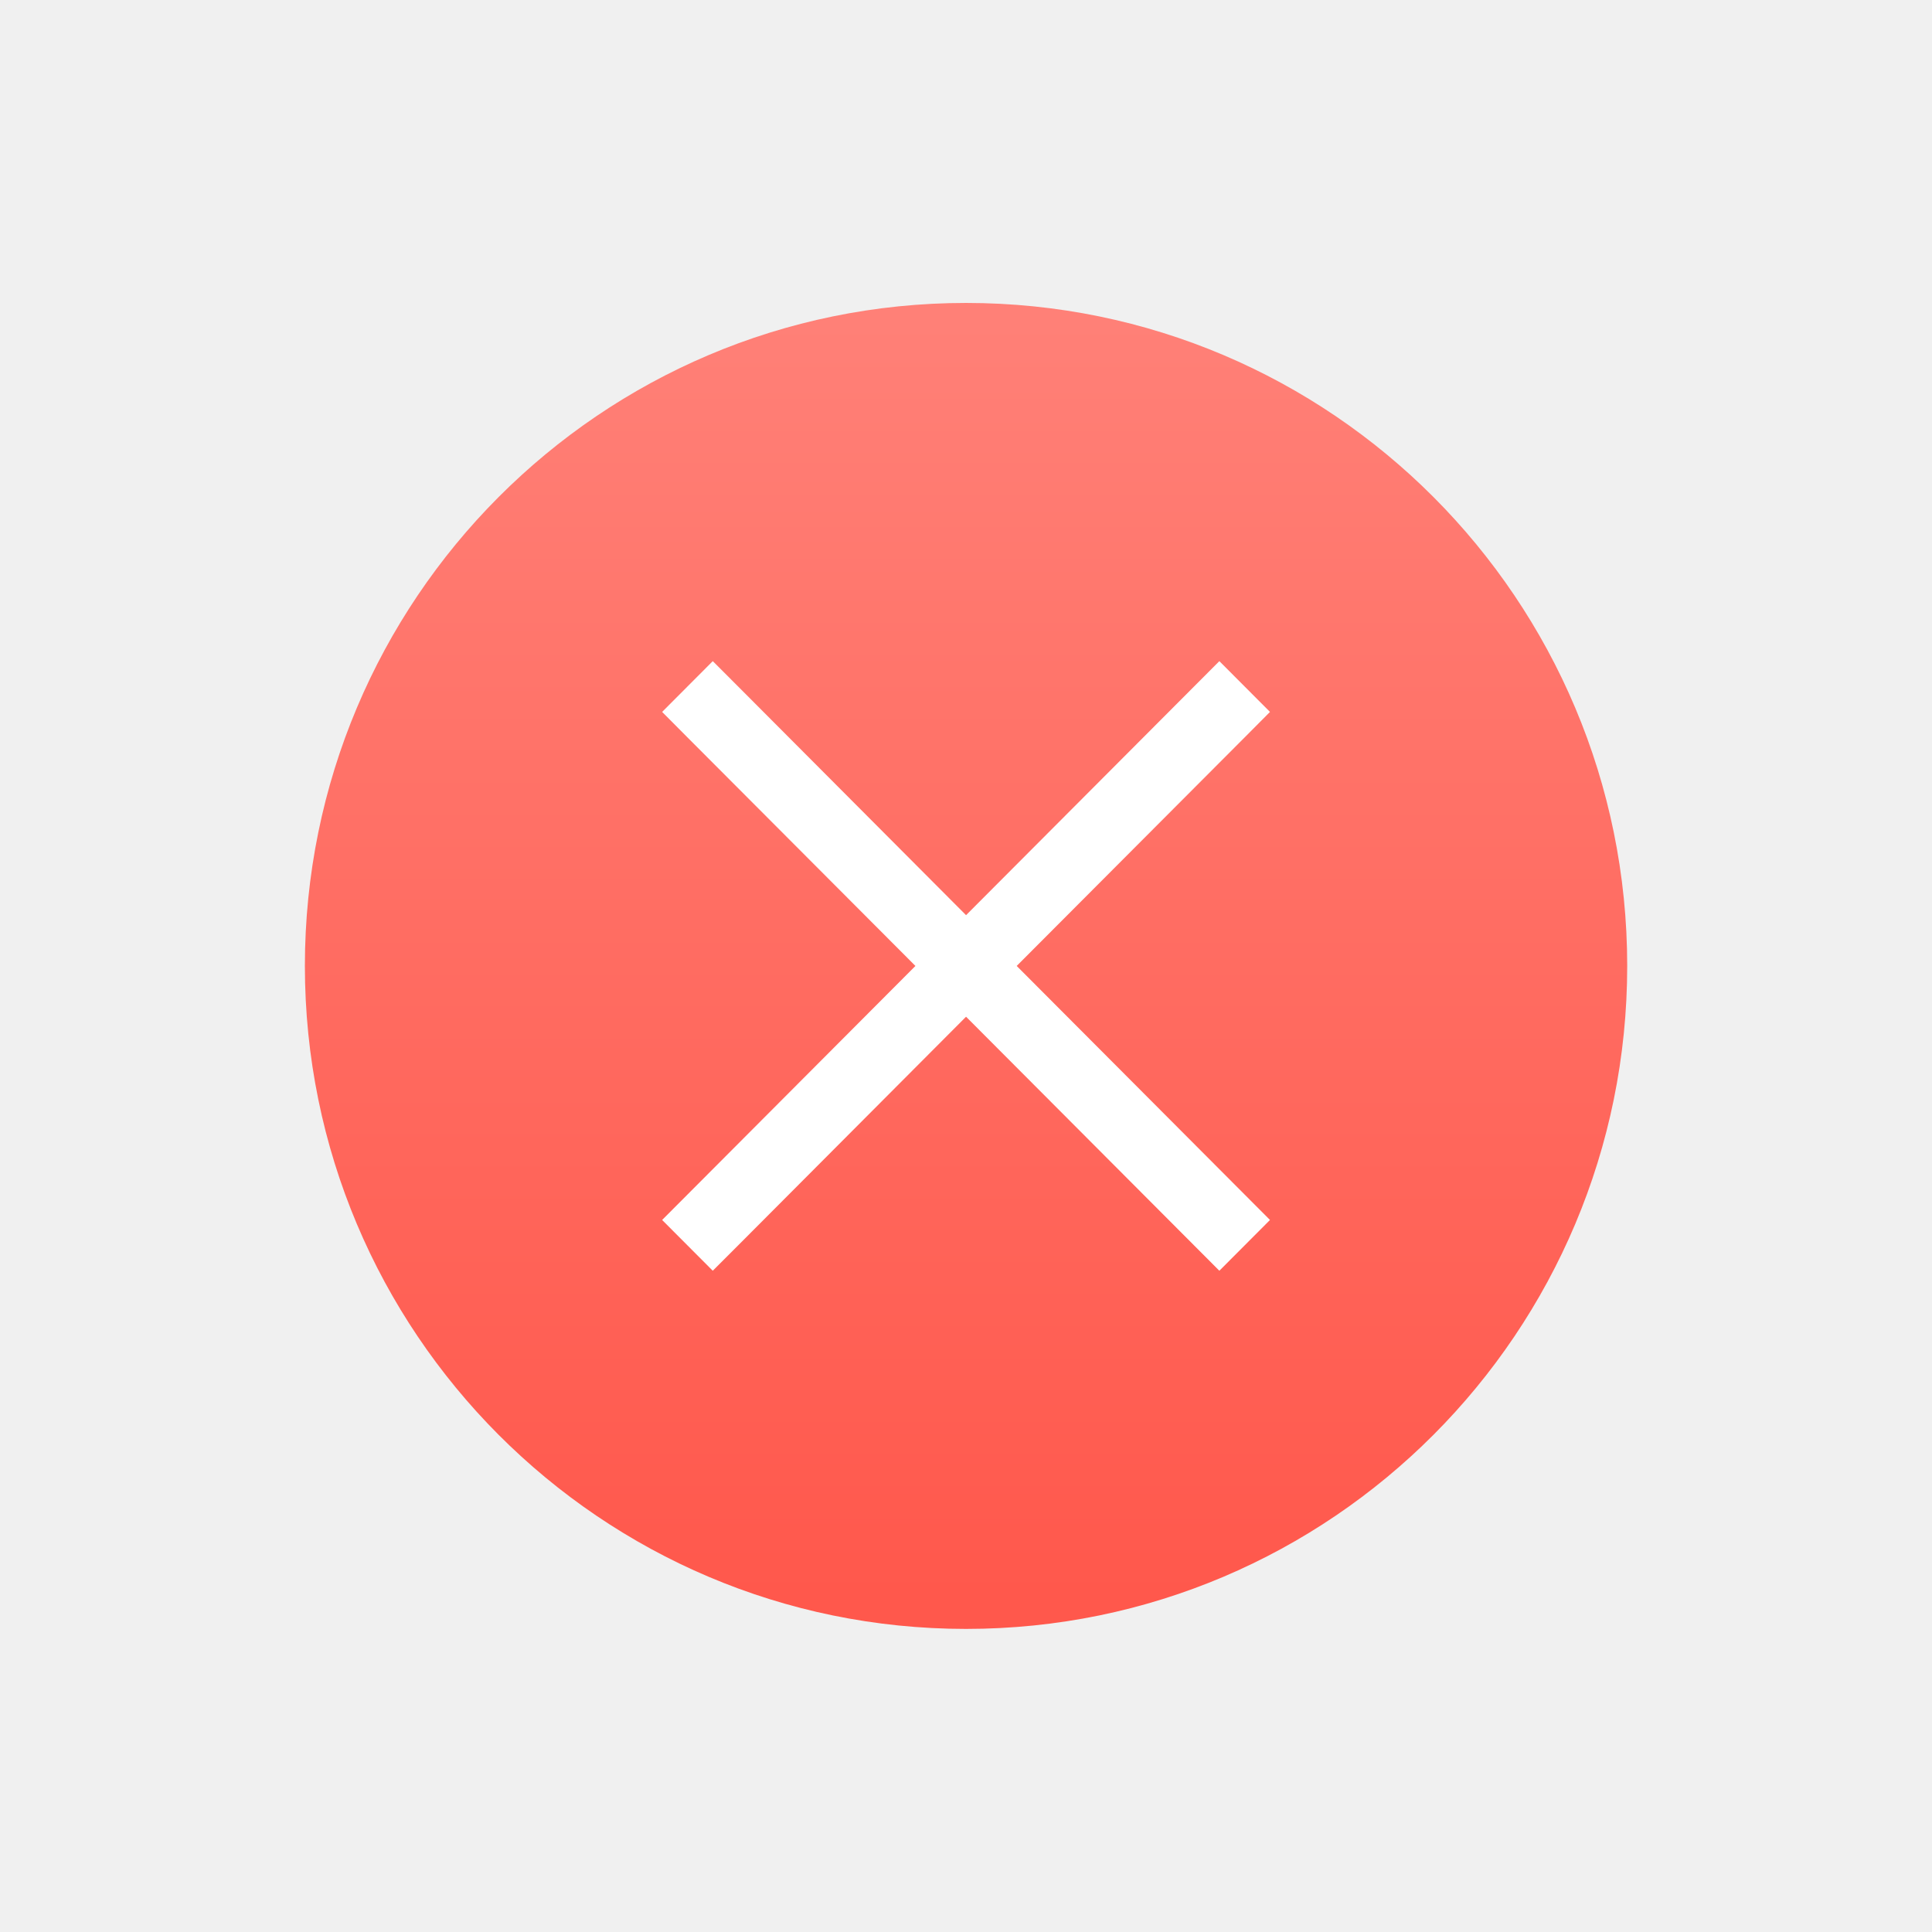
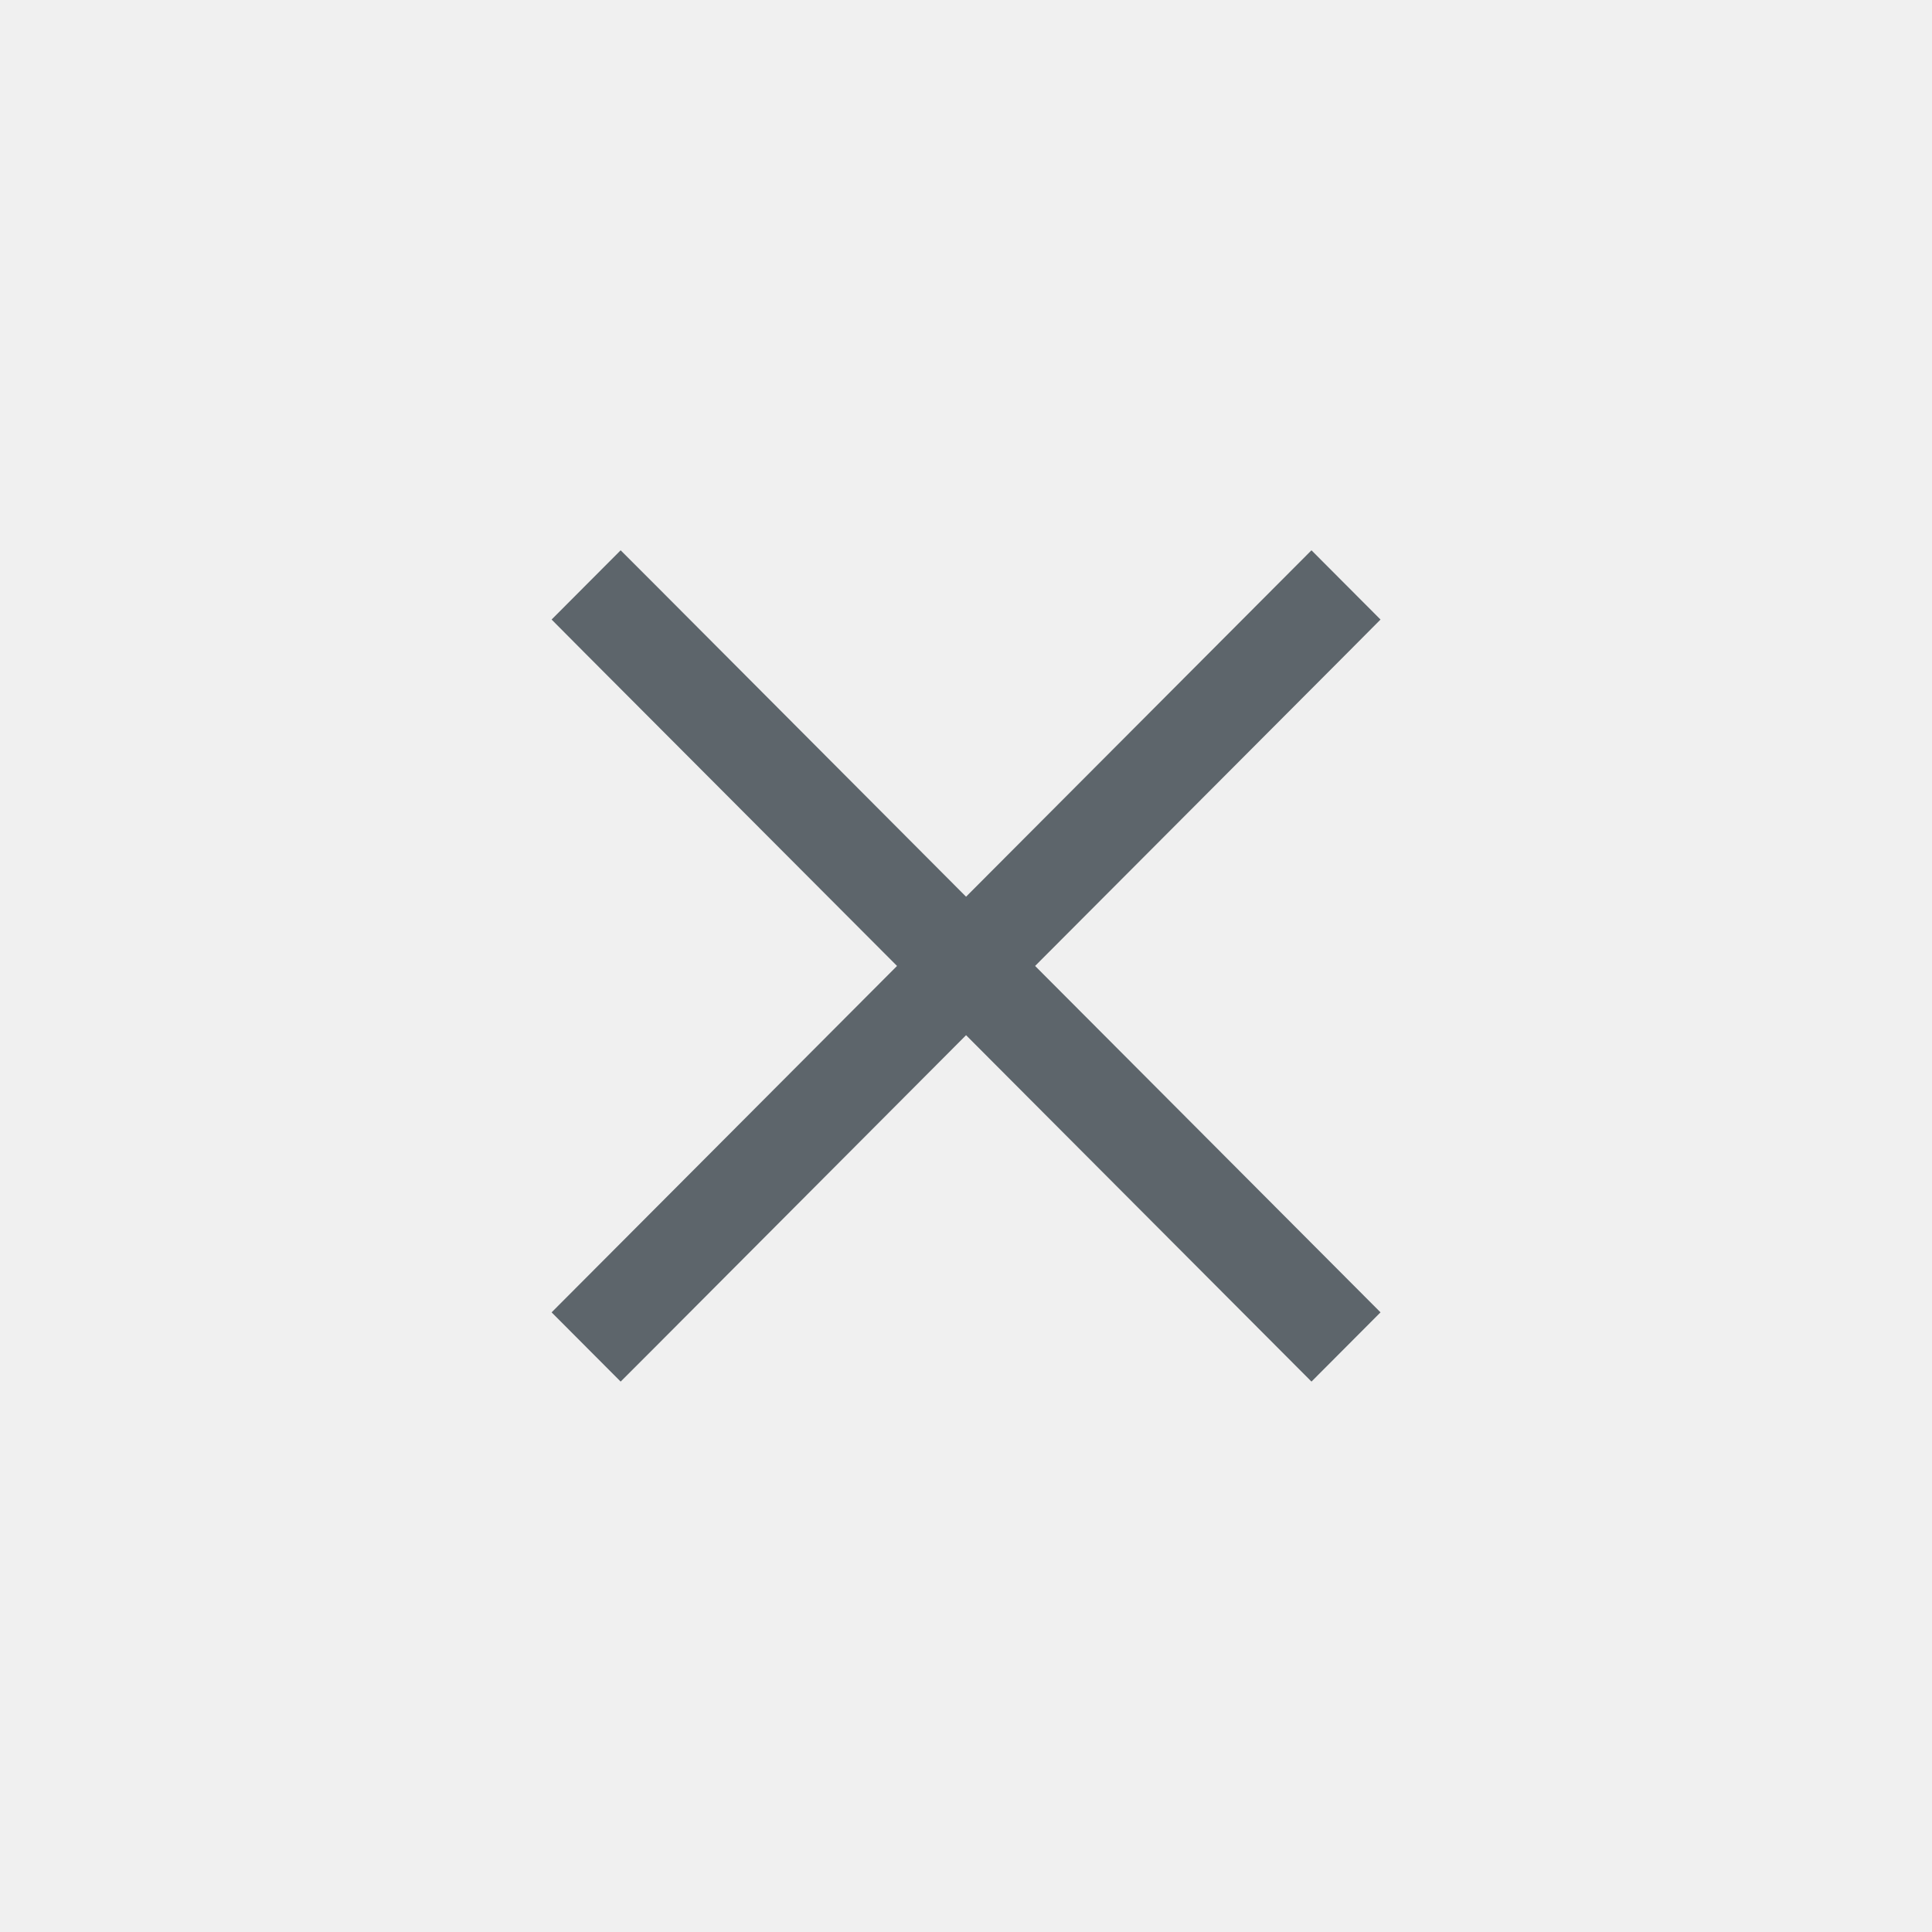
<svg xmlns="http://www.w3.org/2000/svg" id="svg8" version="1.1" viewBox="0 0 7.937 7.938" height="30" width="30">
  <defs id="defs2">
    <linearGradient id="b" gradientUnits="userSpaceOnUse" x1="399.994" x2="399.994" y1="545.139" y2="518.139">
      <stop offset="0" stop-color="#ff584c" id="stop7" />
      <stop offset="1" stop-color="#ff8077" id="stop9" />
    </linearGradient>
    <linearGradient id="a" gradientUnits="userSpaceOnUse" x1="399.571" x2="399.571" y1="545.798" y2="517.798">
      <stop offset="0" stop-color="#3889e9" id="stop2" />
      <stop offset="1" stop-color="#5ea5fb" id="stop4" />
    </linearGradient>
  </defs>
  <g transform="translate(0,-289.0625)" id="layer1">
    <g transform="matrix(0.2645833,0,0,0.2645833,11.89587,2.95642)" id="4" />
    <g transform="matrix(0.2645833,0,0,0.2645833,8.257853,2.602067)" id="4-7" />
    <rect style="opacity:0;fill:#000000;fill-opacity:1;stroke:none;stroke-width:0.184;stroke-linejoin:miter;stroke-miterlimit:4;stroke-dasharray:none;stroke-opacity:1;paint-order:markers stroke fill" id="rect1569-36" width="6.209" height="6.227" x="0.864" y="289.918" ry="6.5889685e-06" />
-     <g stroke-width="1.3" transform="matrix(0.1940363,0,0,0.194572,-73.75664,189.5582)" id="g27">
-       <circle style="fill:url(#b)" cx="400.571" cy="531.798" fill="url(#b)" r="14" id="circle23" />
-       <circle style="fill:url(#a)" cx="400.571" cy="531.798" fill="url(#a)" r="0" id="circle25" />
-     </g>
-     <polygon style="fill:#ffffff;fill-opacity:1" transform="matrix(0.2938177,0,0,0.2946651,-1.981058,287.0643)" points="23.438,16.354 23.792,16 24.5,16.708 24.146,17.063 20.958,20.25 24.146,23.438 24.5,23.792 23.792,24.5 23.438,24.146 20.25,20.958 17.063,24.146 16.708,24.5 16,23.792 16.354,23.438 19.542,20.25 16.354,17.063 16,16.708 16.708,16 17.063,16.354 20.25,19.542 " id="polygon2562" />
+     <polygon style="fill:#5d656b;fill-opacity:1" transform="matrix(0.4006757,0,0,0.4018313,-4.144933,284.8942)" points="24.146,17.063 20.958,20.25 24.146,23.438 24.5,23.792 23.792,24.5 23.438,24.146 20.25,20.958 17.063,24.146 16.708,24.5 16,23.792 16.354,23.438 19.542,20.25 16.354,17.063 16,16.708 16.708,16 17.063,16.354 20.25,19.542 23.438,16.354 23.792,16 24.5,16.708 " id="polygon2562" />
  </g>
</svg>
